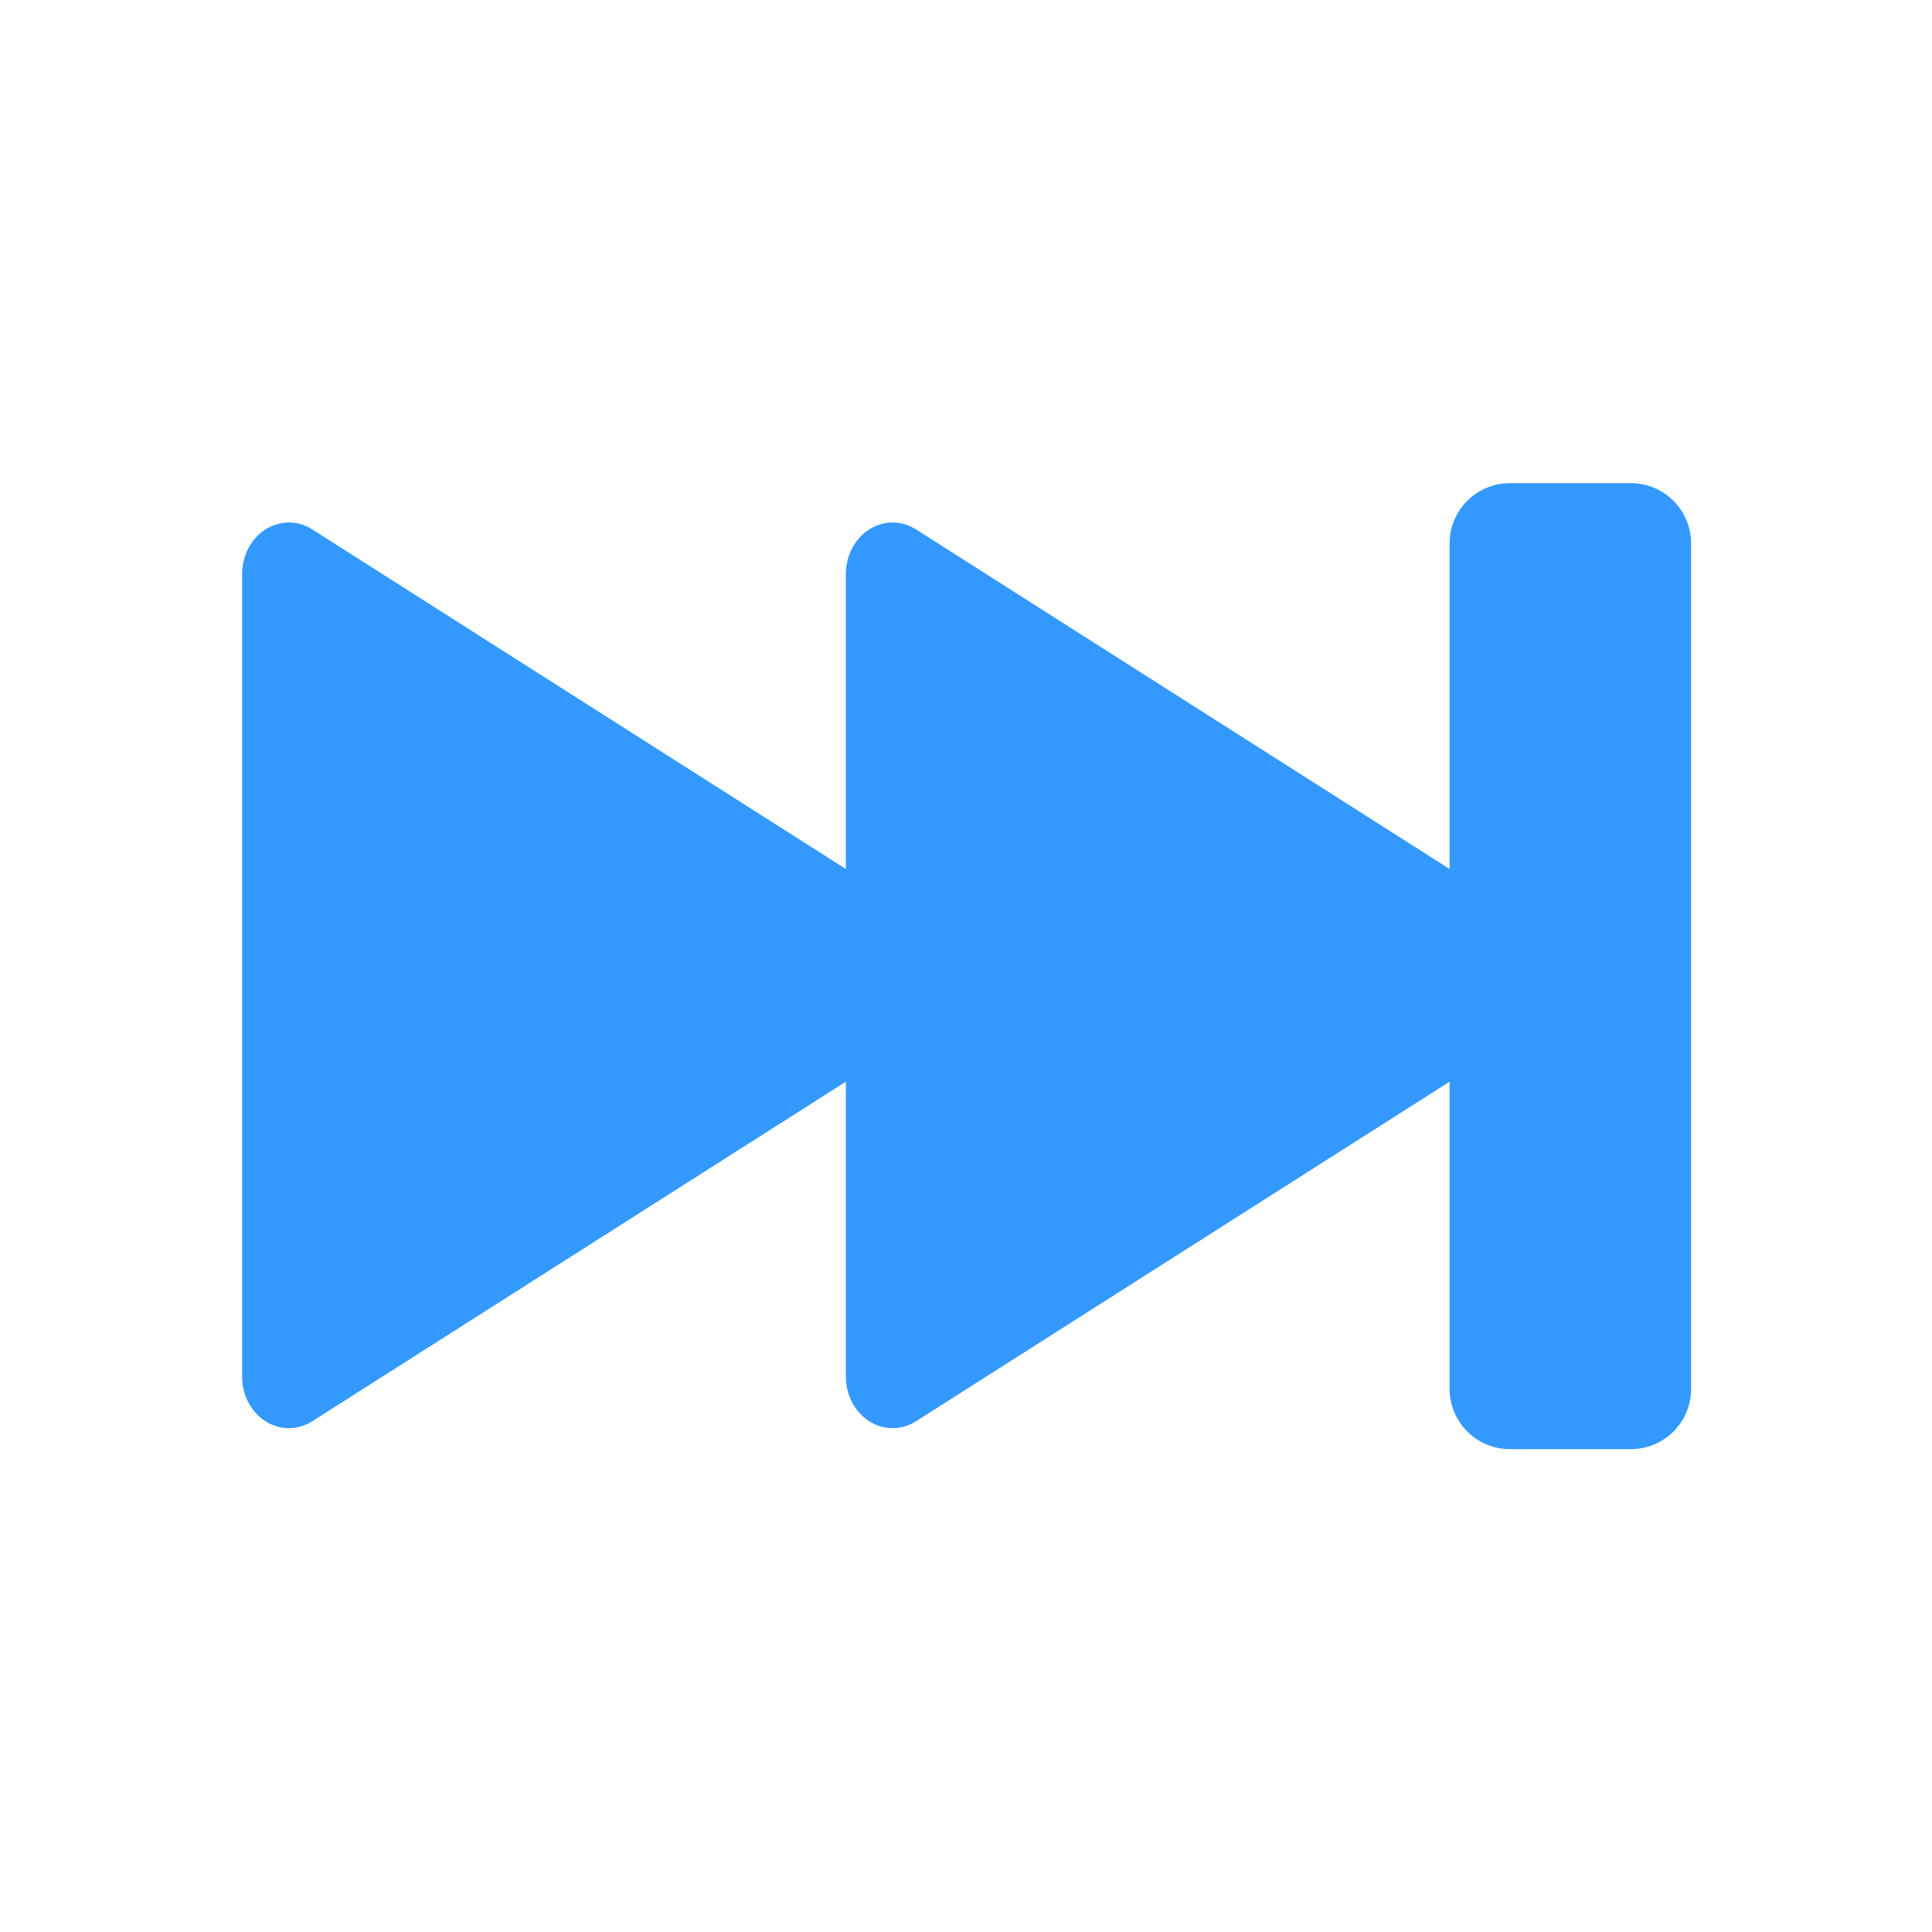
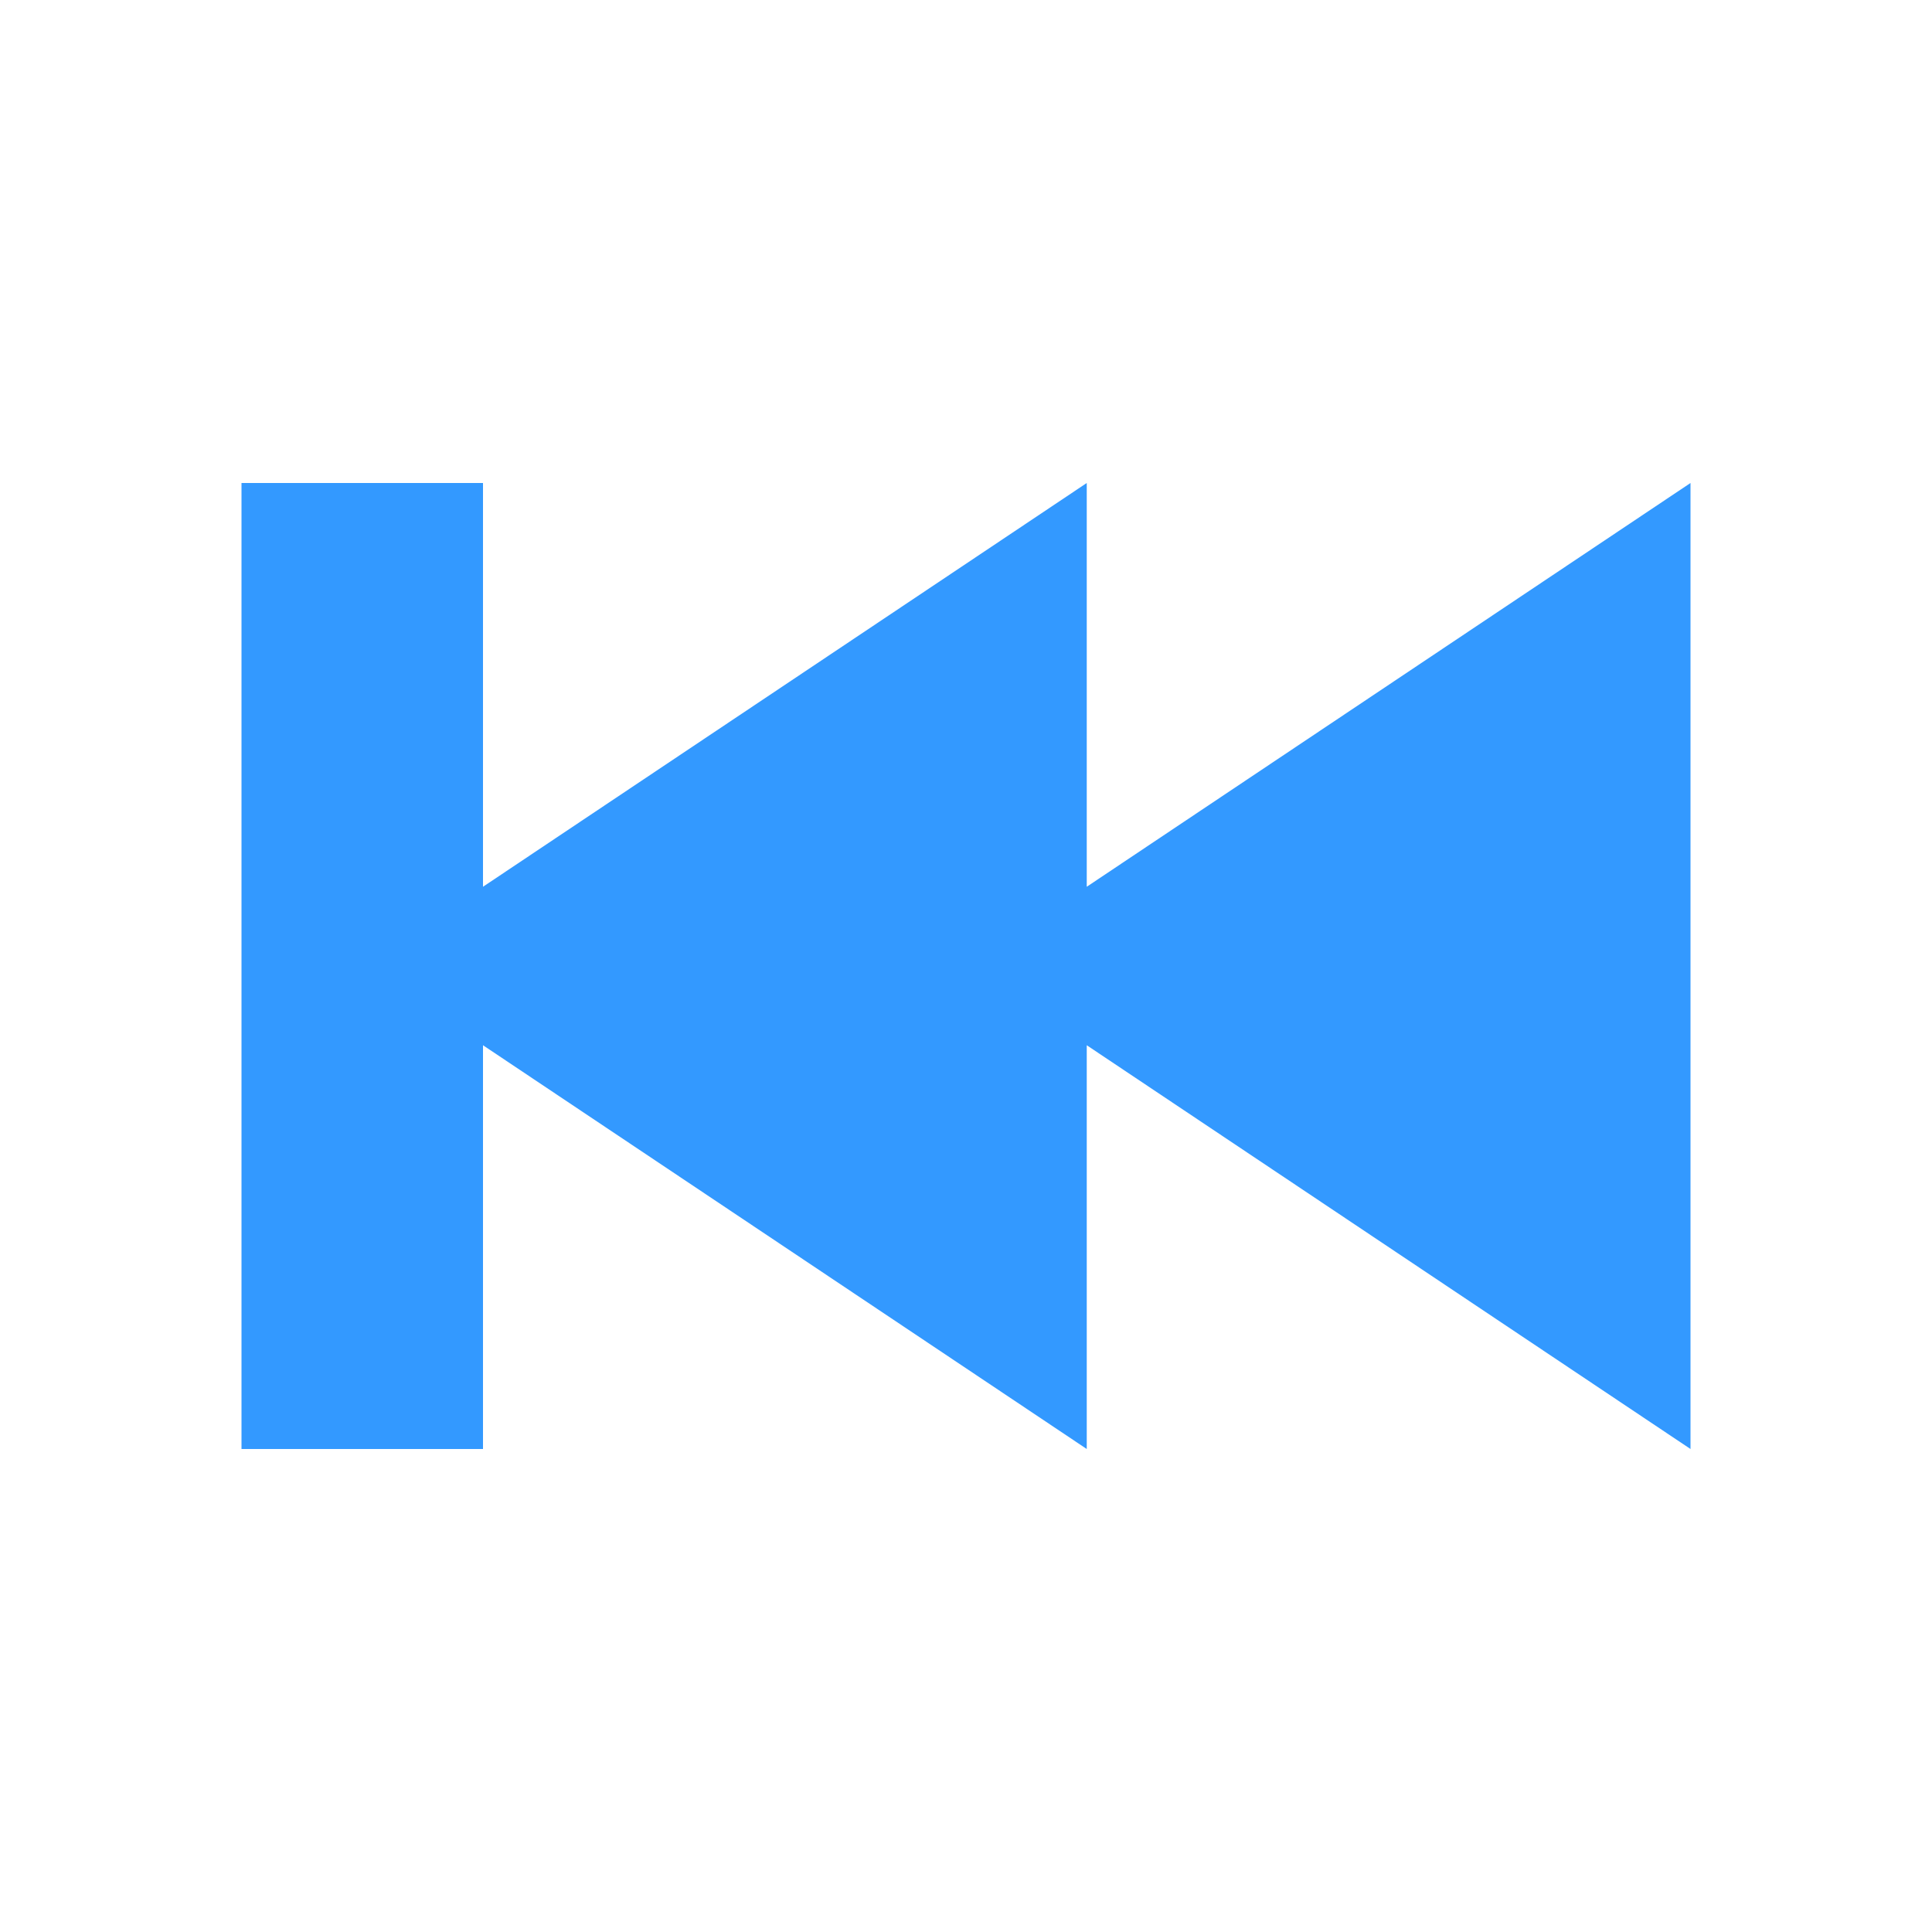
- <svg xmlns="http://www.w3.org/2000/svg" width="128" height="128" id="svg3027" version="1.1">
-   <defs id="defs3029" />
-   <g id="g3803" transform="matrix(2,0,0,2,290.0398,-283.99)">
-     <path transform="matrix(0,0.8574126,-0.7788581,0,-97.32691,140.0078)" d="m 39.906,20.125 a 1.989,1.989 0 0 0 -1.625,1 l -15.5,26.812 a 1.989,1.989 0 0 0 1.719,3 l 31,0 a 1.989,1.989 0 0 0 1.719,-3 l -15.5,-26.812 a 1.989,1.989 0 0 0 -1.812,-1 z" id="path4161" style="color:#000000;fill:#3399ff;fill-opacity:1;fill-rule:nonzero;stroke:none;stroke-width:2;marker:none;visibility:visible;display:inline;overflow:visible;enable-background:accumulate" />
-     <path style="color:#000000;fill:#3399ff;fill-opacity:1;fill-rule:nonzero;stroke:none;stroke-width:2;marker:none;visibility:visible;display:inline;overflow:visible;enable-background:accumulate" id="path4163" d="m 39.906,20.125 a 1.989,1.989 0 0 0 -1.625,1 l -15.5,26.812 a 1.989,1.989 0 0 0 1.719,3 l 31,0 a 1.989,1.989 0 0 0 1.719,-3 l -15.5,-26.812 a 1.989,1.989 0 0 0 -1.812,-1 z" transform="matrix(0,0.8574126,-0.7788581,0,-77.32691,140.0078)" />
-     <path style="color:#000000;fill:#3399ff;fill-opacity:1;fill-rule:nonzero;stroke:none;stroke-width:2;marker:none;visibility:visible;display:inline;overflow:visible;enable-background:accumulate" d="m -95,158 c -1.108,0 -2,0.892 -2,2 l 0,28 c 0,1.108 0.892,2 2,2 l 4,0 c 1.108,0 2,-0.892 2,-2 l 0,-28 c 0,-1.108 -0.892,-2 -2,-2 z" id="path4165" />
-   </g>
+ <svg xmlns="http://www.w3.org/2000/svg" xmlns:xlink="http://www.w3.org/1999/xlink" width="128" height="128" id="svg3027" version="1.1">
+   <defs id="defs3029">
+     <linearGradient xlink:href="#StandardGradient" id="linearGradient3003" gradientUnits="userSpaceOnUse" gradientTransform="matrix(1.002345,0,0,0.9976608,11.98438,-0.028195)" x1="6.968" y1="3.023" x2="6.968" y2="13.05" />
+     <linearGradient id="StandardGradient" gradientTransform="scale(1.002345,0.9976608)" x1="6.968" y1="3.023" x2="6.968" y2="13.05" gradientUnits="userSpaceOnUse">
+       <stop id="stop3284" offset="0" style="stop-color:#000000;stop-opacity:0.863;" />
+       <stop id="stop3286" offset="1" style="stop-color:#000000;stop-opacity:0.471;" />
+     </linearGradient>
+     <linearGradient xlink:href="#StandardGradient-2" id="linearGradient2396" gradientUnits="userSpaceOnUse" gradientTransform="matrix(1.312518,0,0,1.604189,7.276111,-8.947874)" x1="9.239" y1="7.448" x2="9.239" y2="14.326" />
+     <linearGradient id="StandardGradient-2" gradientTransform="matrix(1.312518,0,0,1.604189,-4.723889,-9.947874)" x1="9.239" y1="7.448" x2="9.239" y2="14.326" gradientUnits="userSpaceOnUse">
+       <stop style="stop-color:#000000;stop-opacity:0.863;" offset="0" id="stop3389" />
+       <stop style="stop-color:#000000;stop-opacity:0.471;" offset="1" id="stop3391" />
+     </linearGradient>
+     <linearGradient y2="14.326" x2="9.239" y1="7.448" x1="9.239" gradientTransform="matrix(1.312518,0,0,1.604189,-4.723889,-9.947874)" gradientUnits="userSpaceOnUse" id="linearGradient4023" xlink:href="#StandardGradient-5" />
+     <linearGradient y2="14.326" x2="9.239" y1="7.448" x1="9.239" gradientTransform="scale(0.9306049,1.07457)" gradientUnits="userSpaceOnUse" id="linearGradient4019" xlink:href="#StandardGradient-5" />
+     <clipPath id="clipPath3641" clipPathUnits="userSpaceOnUse">
+       <path id="path3643" d="m 3.349,6.664 0,10.718 11.344,0 0,-10.718 -11.344,0 z m 2.836,1.34 6.381,3.684 -6.381,3.684 0,-7.368 z" style="fill:#ff00ff;fill-opacity:1;stroke:none;display:inline" />
+     </clipPath>
+     <linearGradient y2="14.326" x2="9.239" y1="7.448" x1="9.239" gradientTransform="scale(0.9306049,1.07457)" gradientUnits="userSpaceOnUse" id="linearGradient3627" xlink:href="#StandardGradient-5" />
+     <linearGradient gradientUnits="userSpaceOnUse" y2="14.326" x2="9.239" y1="7.448" x1="9.239" gradientTransform="scale(0.9306049,1.07457)" id="StandardGradient-5">
+       <stop id="stop3389-6" offset="0" style="stop-color:#000000;stop-opacity:0.863;" />
+       <stop id="stop3391-1" offset="1" style="stop-color:#000000;stop-opacity:0.471;" />
+     </linearGradient>
+     <linearGradient xlink:href="#StandardGradient-8" id="linearGradient2852" gradientUnits="userSpaceOnUse" gradientTransform="matrix(1.312518,0,0,1.604189,-7.723889,-9.947874)" x1="9.239" y1="7.448" x2="9.239" y2="14.326" />
+     <linearGradient id="StandardGradient-8" gradientTransform="matrix(1.312518,0,0,1.604189,-4.723889,-9.947874)" x1="9.239" y1="7.448" x2="9.239" y2="14.326" gradientUnits="userSpaceOnUse">
+       <stop style="stop-color:#000000;stop-opacity:0.863;" offset="0" id="stop3389-0" />
+       <stop style="stop-color:#000000;stop-opacity:0.471;" offset="1" id="stop3391-4" />
+     </linearGradient>
+     <linearGradient xlink:href="#StandardGradient-7" id="linearGradient2399" gradientUnits="userSpaceOnUse" gradientTransform="matrix(1.195229,0,0,0.83666,21,0)" x1="5.804" y1="4.781" x2="5.804" y2="13.169" />
+     <linearGradient id="StandardGradient-7" gradientTransform="scale(1.195229,0.83666)" x1="5.804" y1="4.781" x2="5.804" y2="13.169" gradientUnits="userSpaceOnUse">
+       <stop style="stop-color:#000000;stop-opacity:0.863;" offset="0" id="stop3389-7" />
+       <stop style="stop-color:#000000;stop-opacity:0.471;" offset="1" id="stop3391-0" />
+     </linearGradient>
+   </defs>
+   <path style="fill:#3399ff;fill-opacity:1;fill-rule:nonzero;stroke:none" d="M 16,32 16,96 32,96 32,69.25 72,96 l 0,-26.75 L 112,96 112,32 72,58.75 72,32 32,58.75 32,32 16,32 z" id="Symbol" />
</svg>
